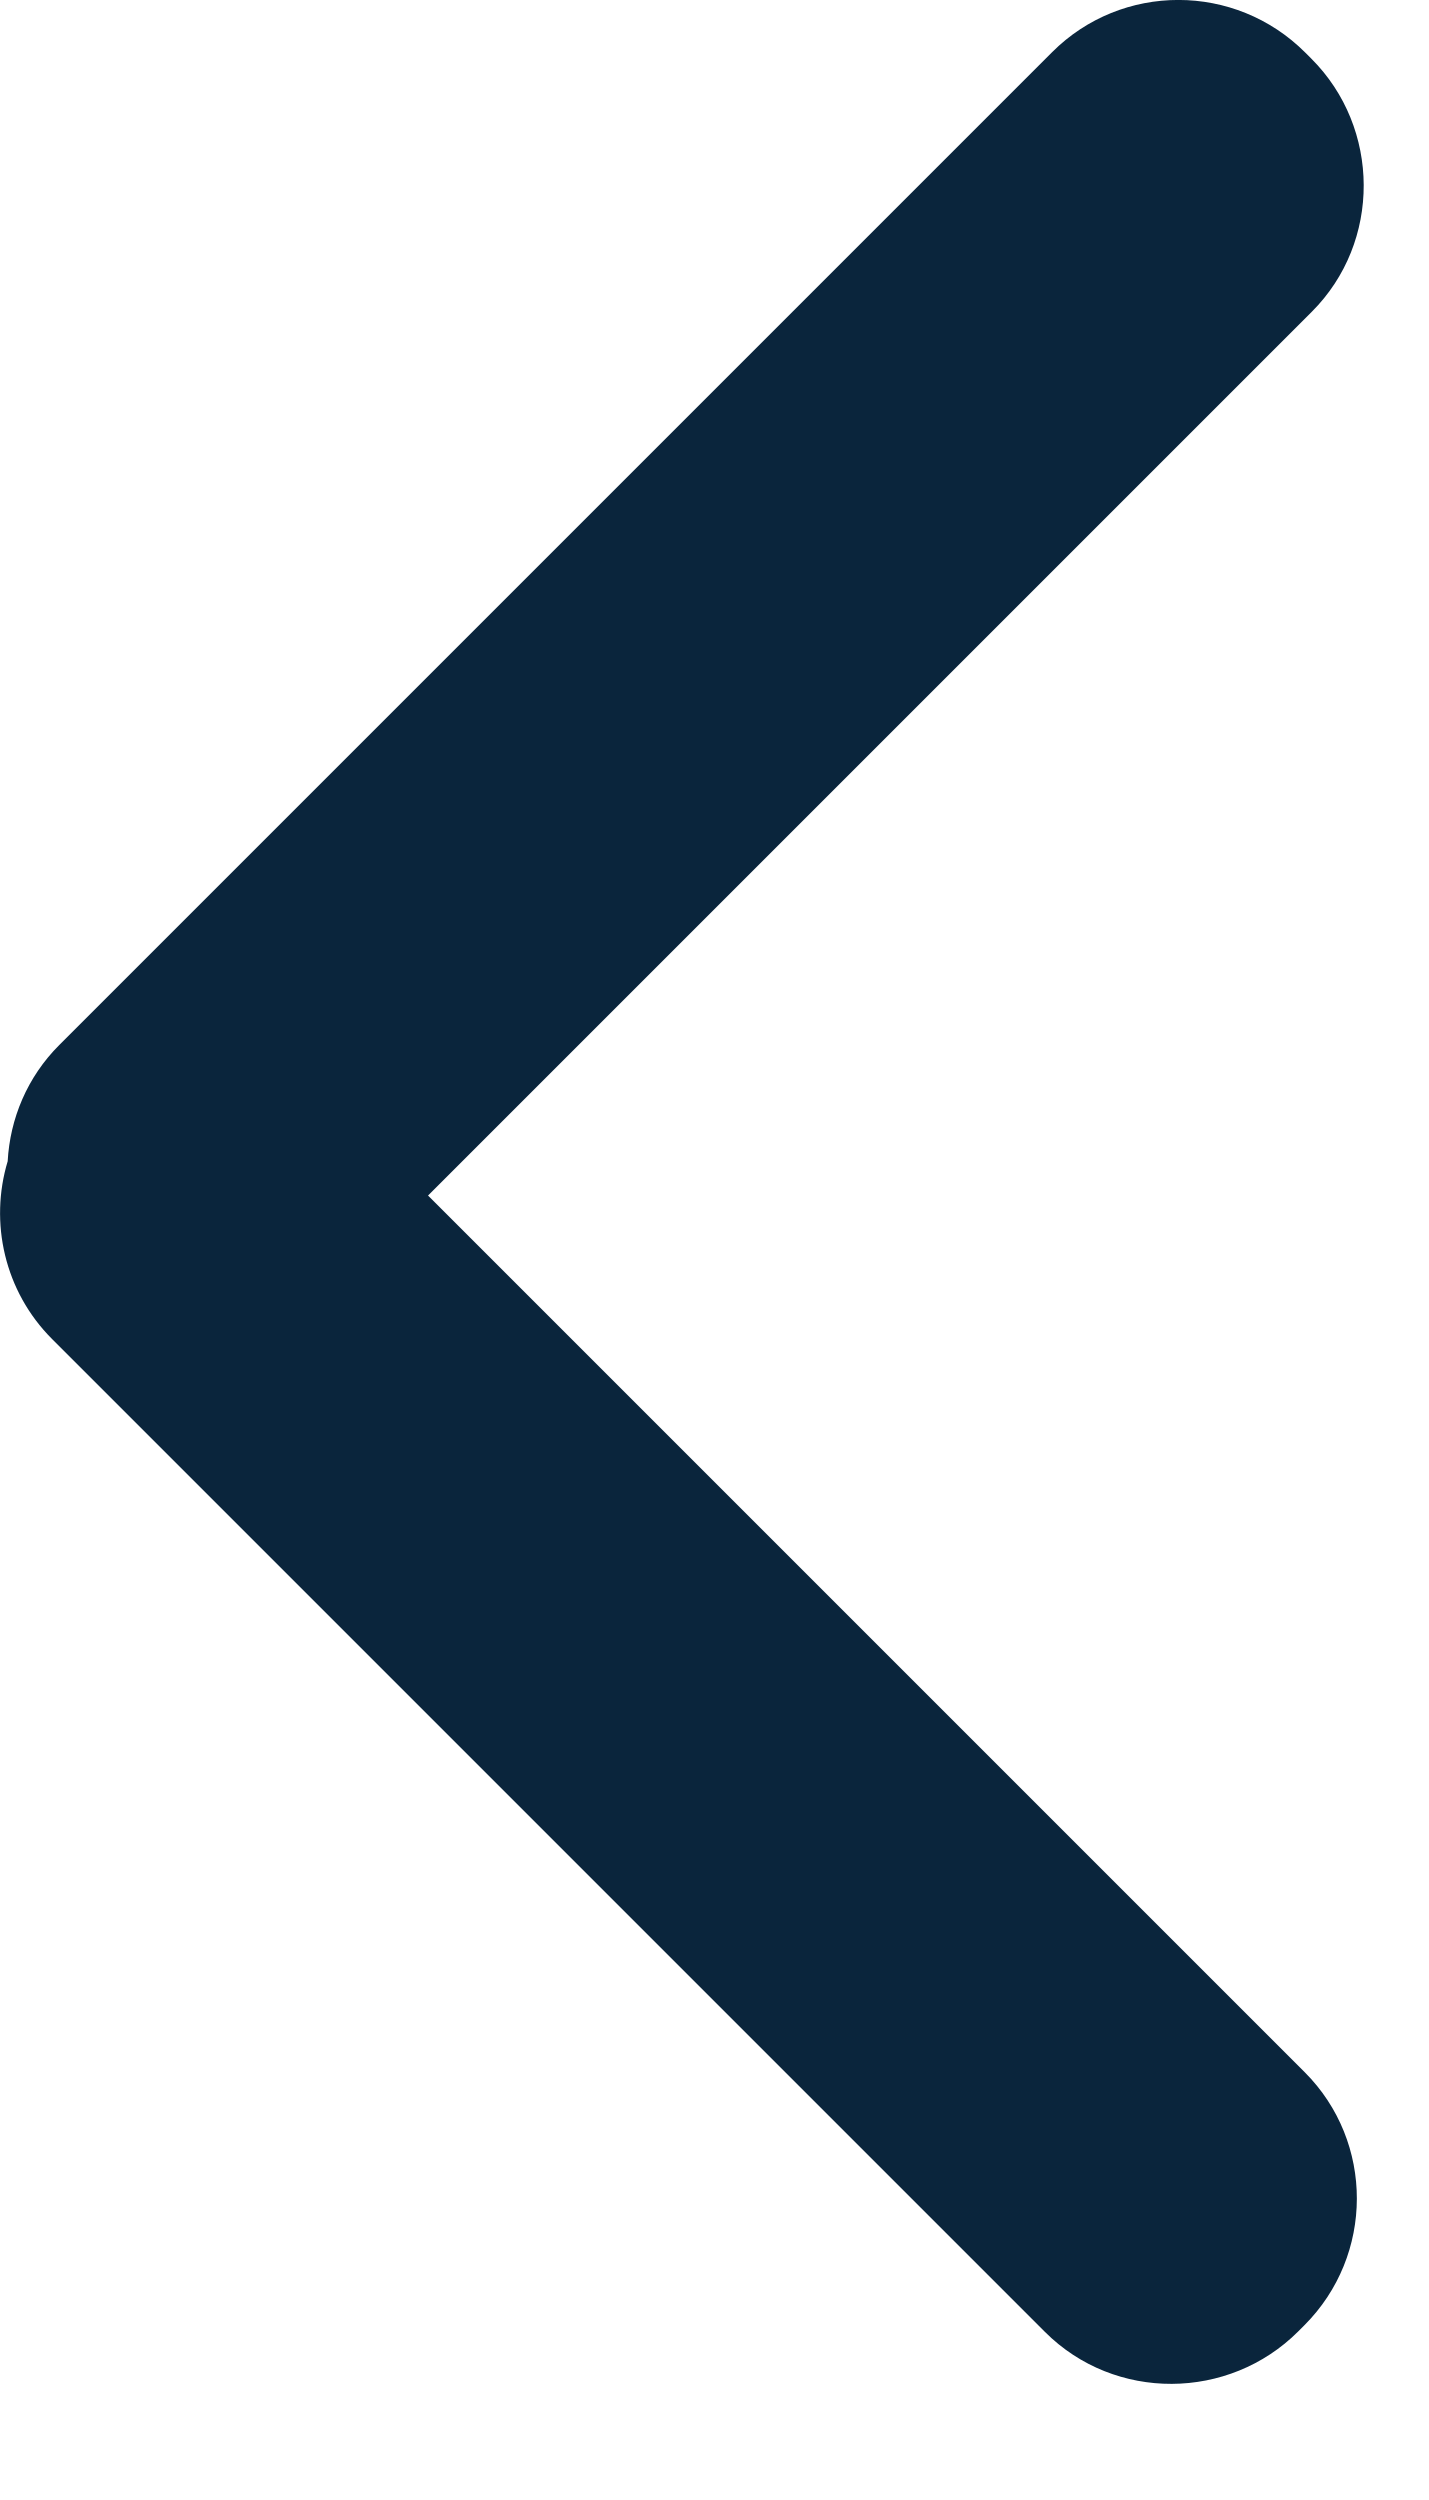
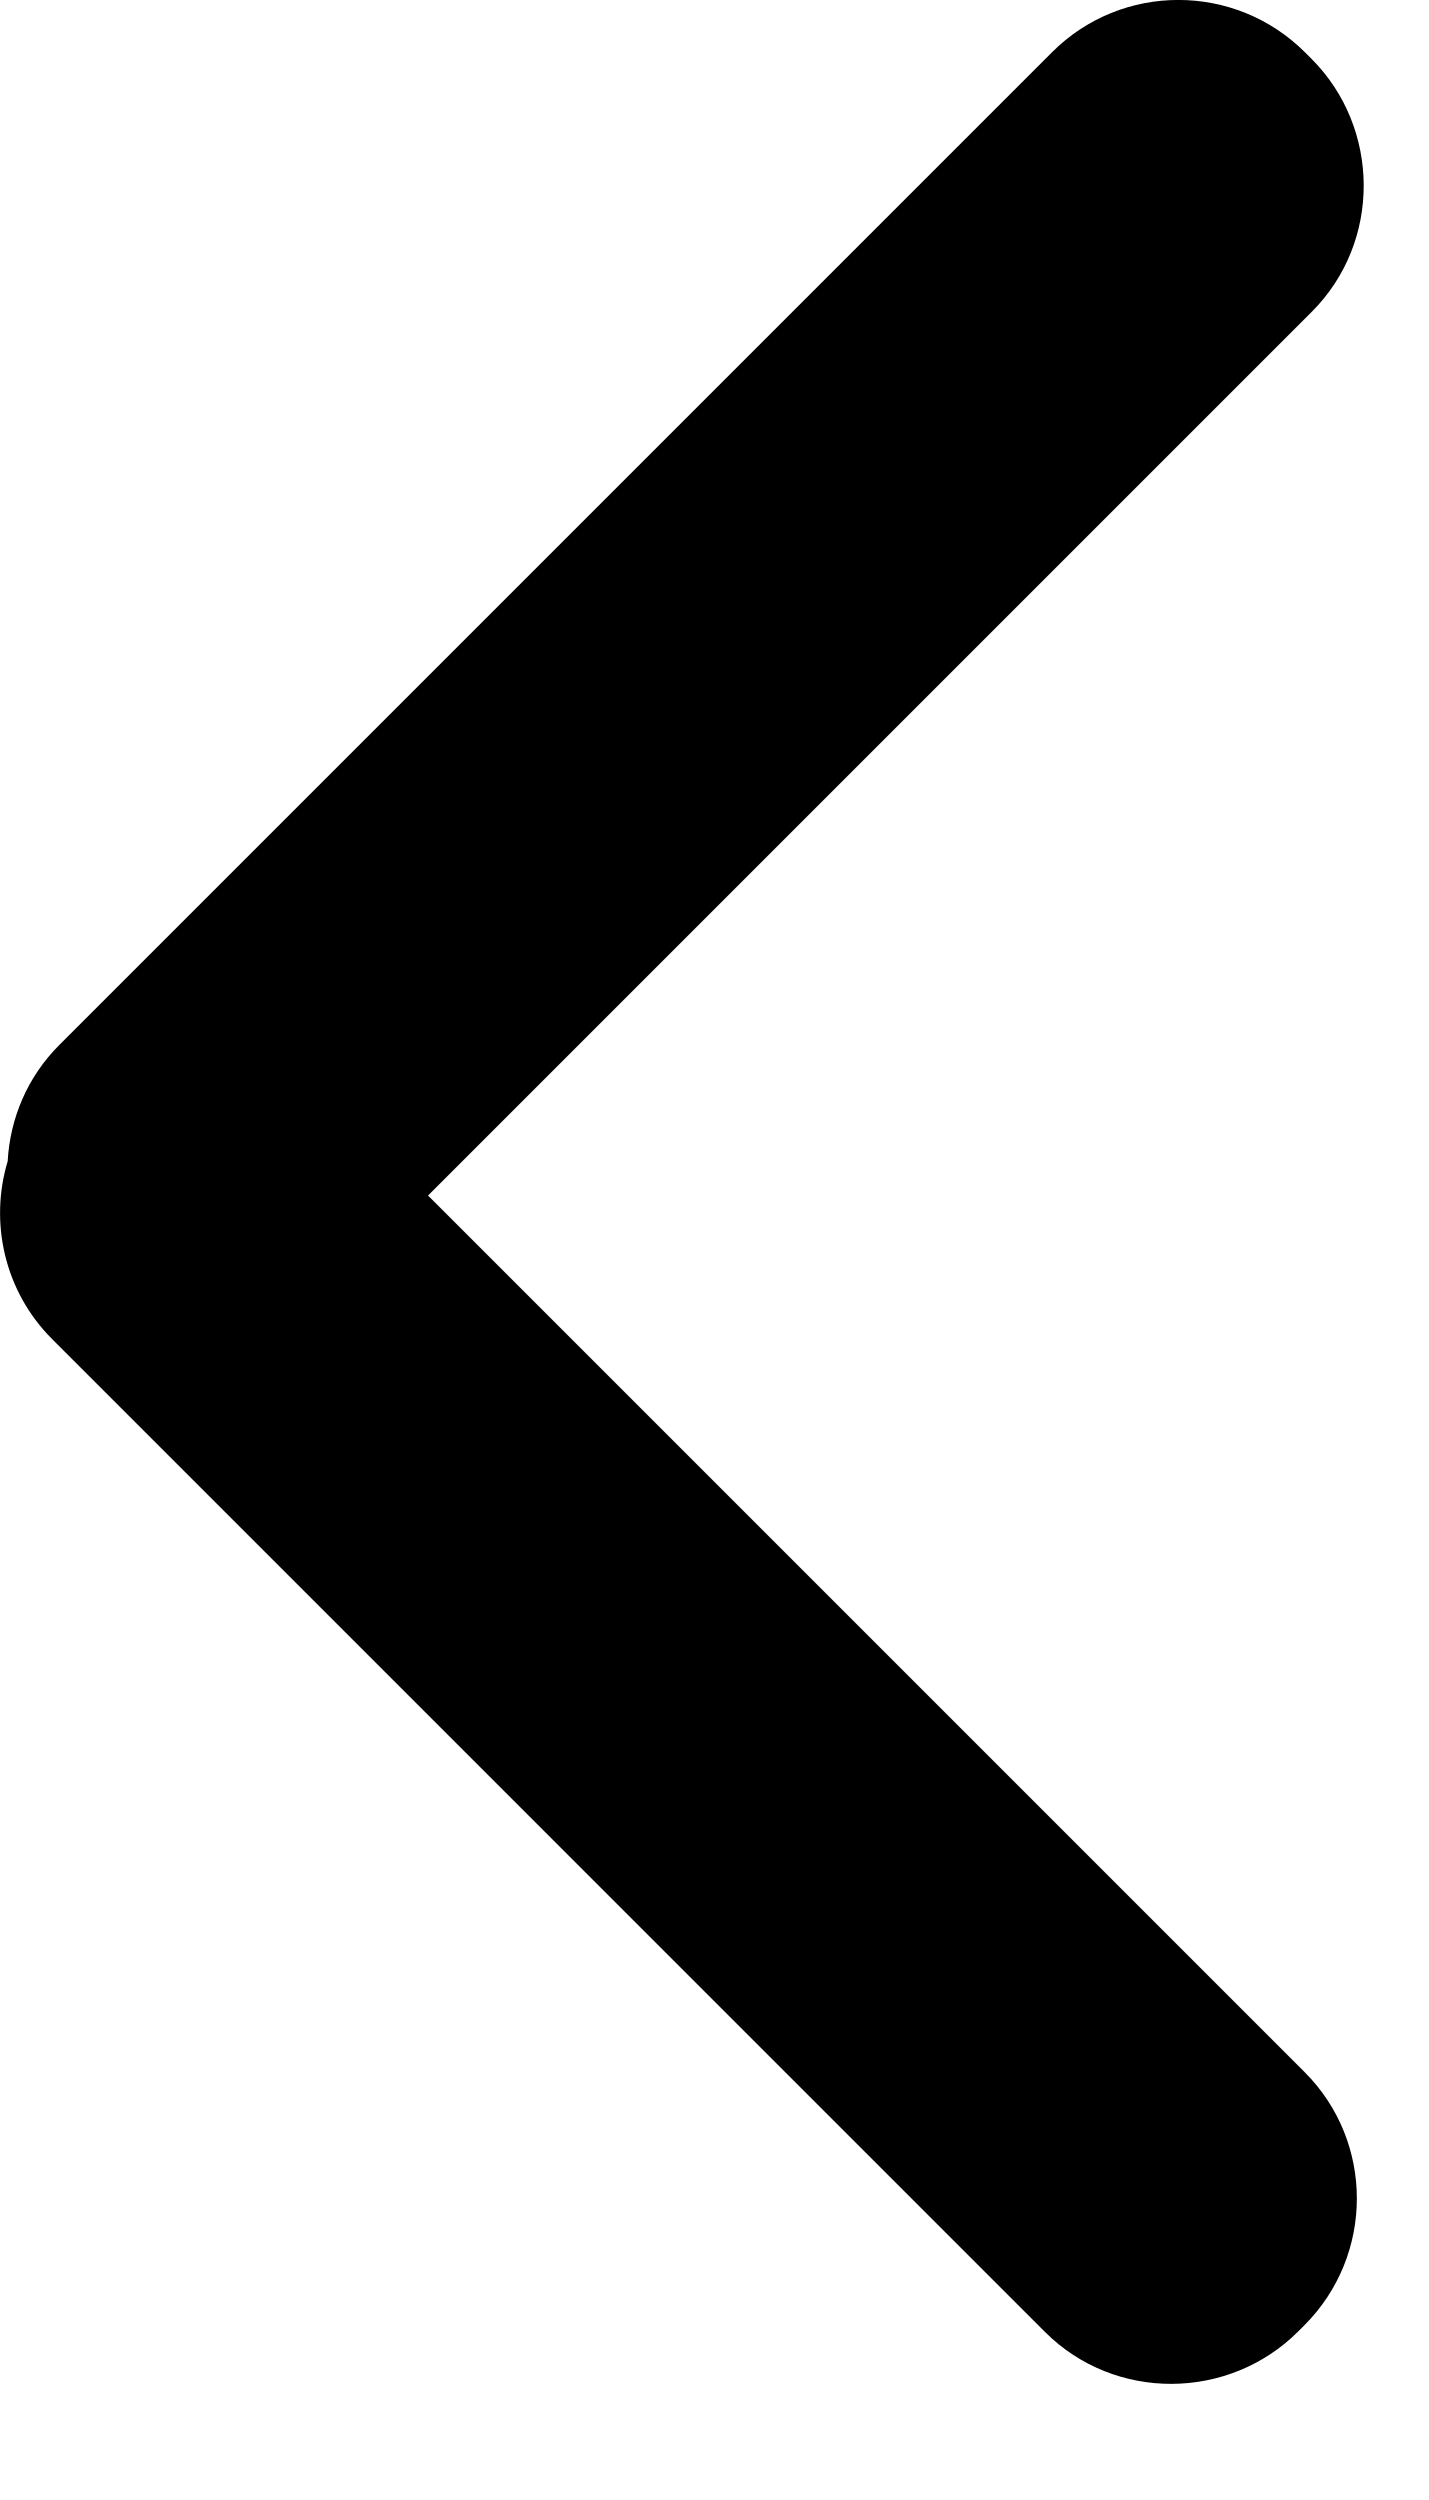
- <svg xmlns="http://www.w3.org/2000/svg" width="8" height="14" viewBox="0 0 8 14" fill="none">
-   <path fill-rule="evenodd" clip-rule="evenodd" d="M0.043 6.503C0.056 6.265 0.152 6.032 0.332 5.852L5.892 0.292C6.282 -0.098 6.917 -0.098 7.309 0.294L7.344 0.329C7.731 0.716 7.737 1.355 7.346 1.746L2.397 6.695L7.307 11.605C7.696 11.995 7.696 12.63 7.304 13.022L7.27 13.056C6.882 13.444 6.243 13.45 5.852 13.059L0.292 7.499C0.024 7.231 -0.06 6.845 0.043 6.503Z" fill="#0A253C" />
+ <svg xmlns="http://www.w3.org/2000/svg" width="8" height="14" viewBox="0 0 8 14">
+   <path fill-rule="evenodd" clip-rule="evenodd" d="M0.043 6.503C0.056 6.265 0.152 6.032 0.332 5.852L5.892 0.292C6.282 -0.098 6.917 -0.098 7.309 0.294L7.344 0.329C7.731 0.716 7.737 1.355 7.346 1.746L2.397 6.695L7.307 11.605C7.696 11.995 7.696 12.63 7.304 13.022L7.27 13.056C6.882 13.444 6.243 13.45 5.852 13.059L0.292 7.499C0.024 7.231 -0.06 6.845 0.043 6.503Z" />
</svg>
